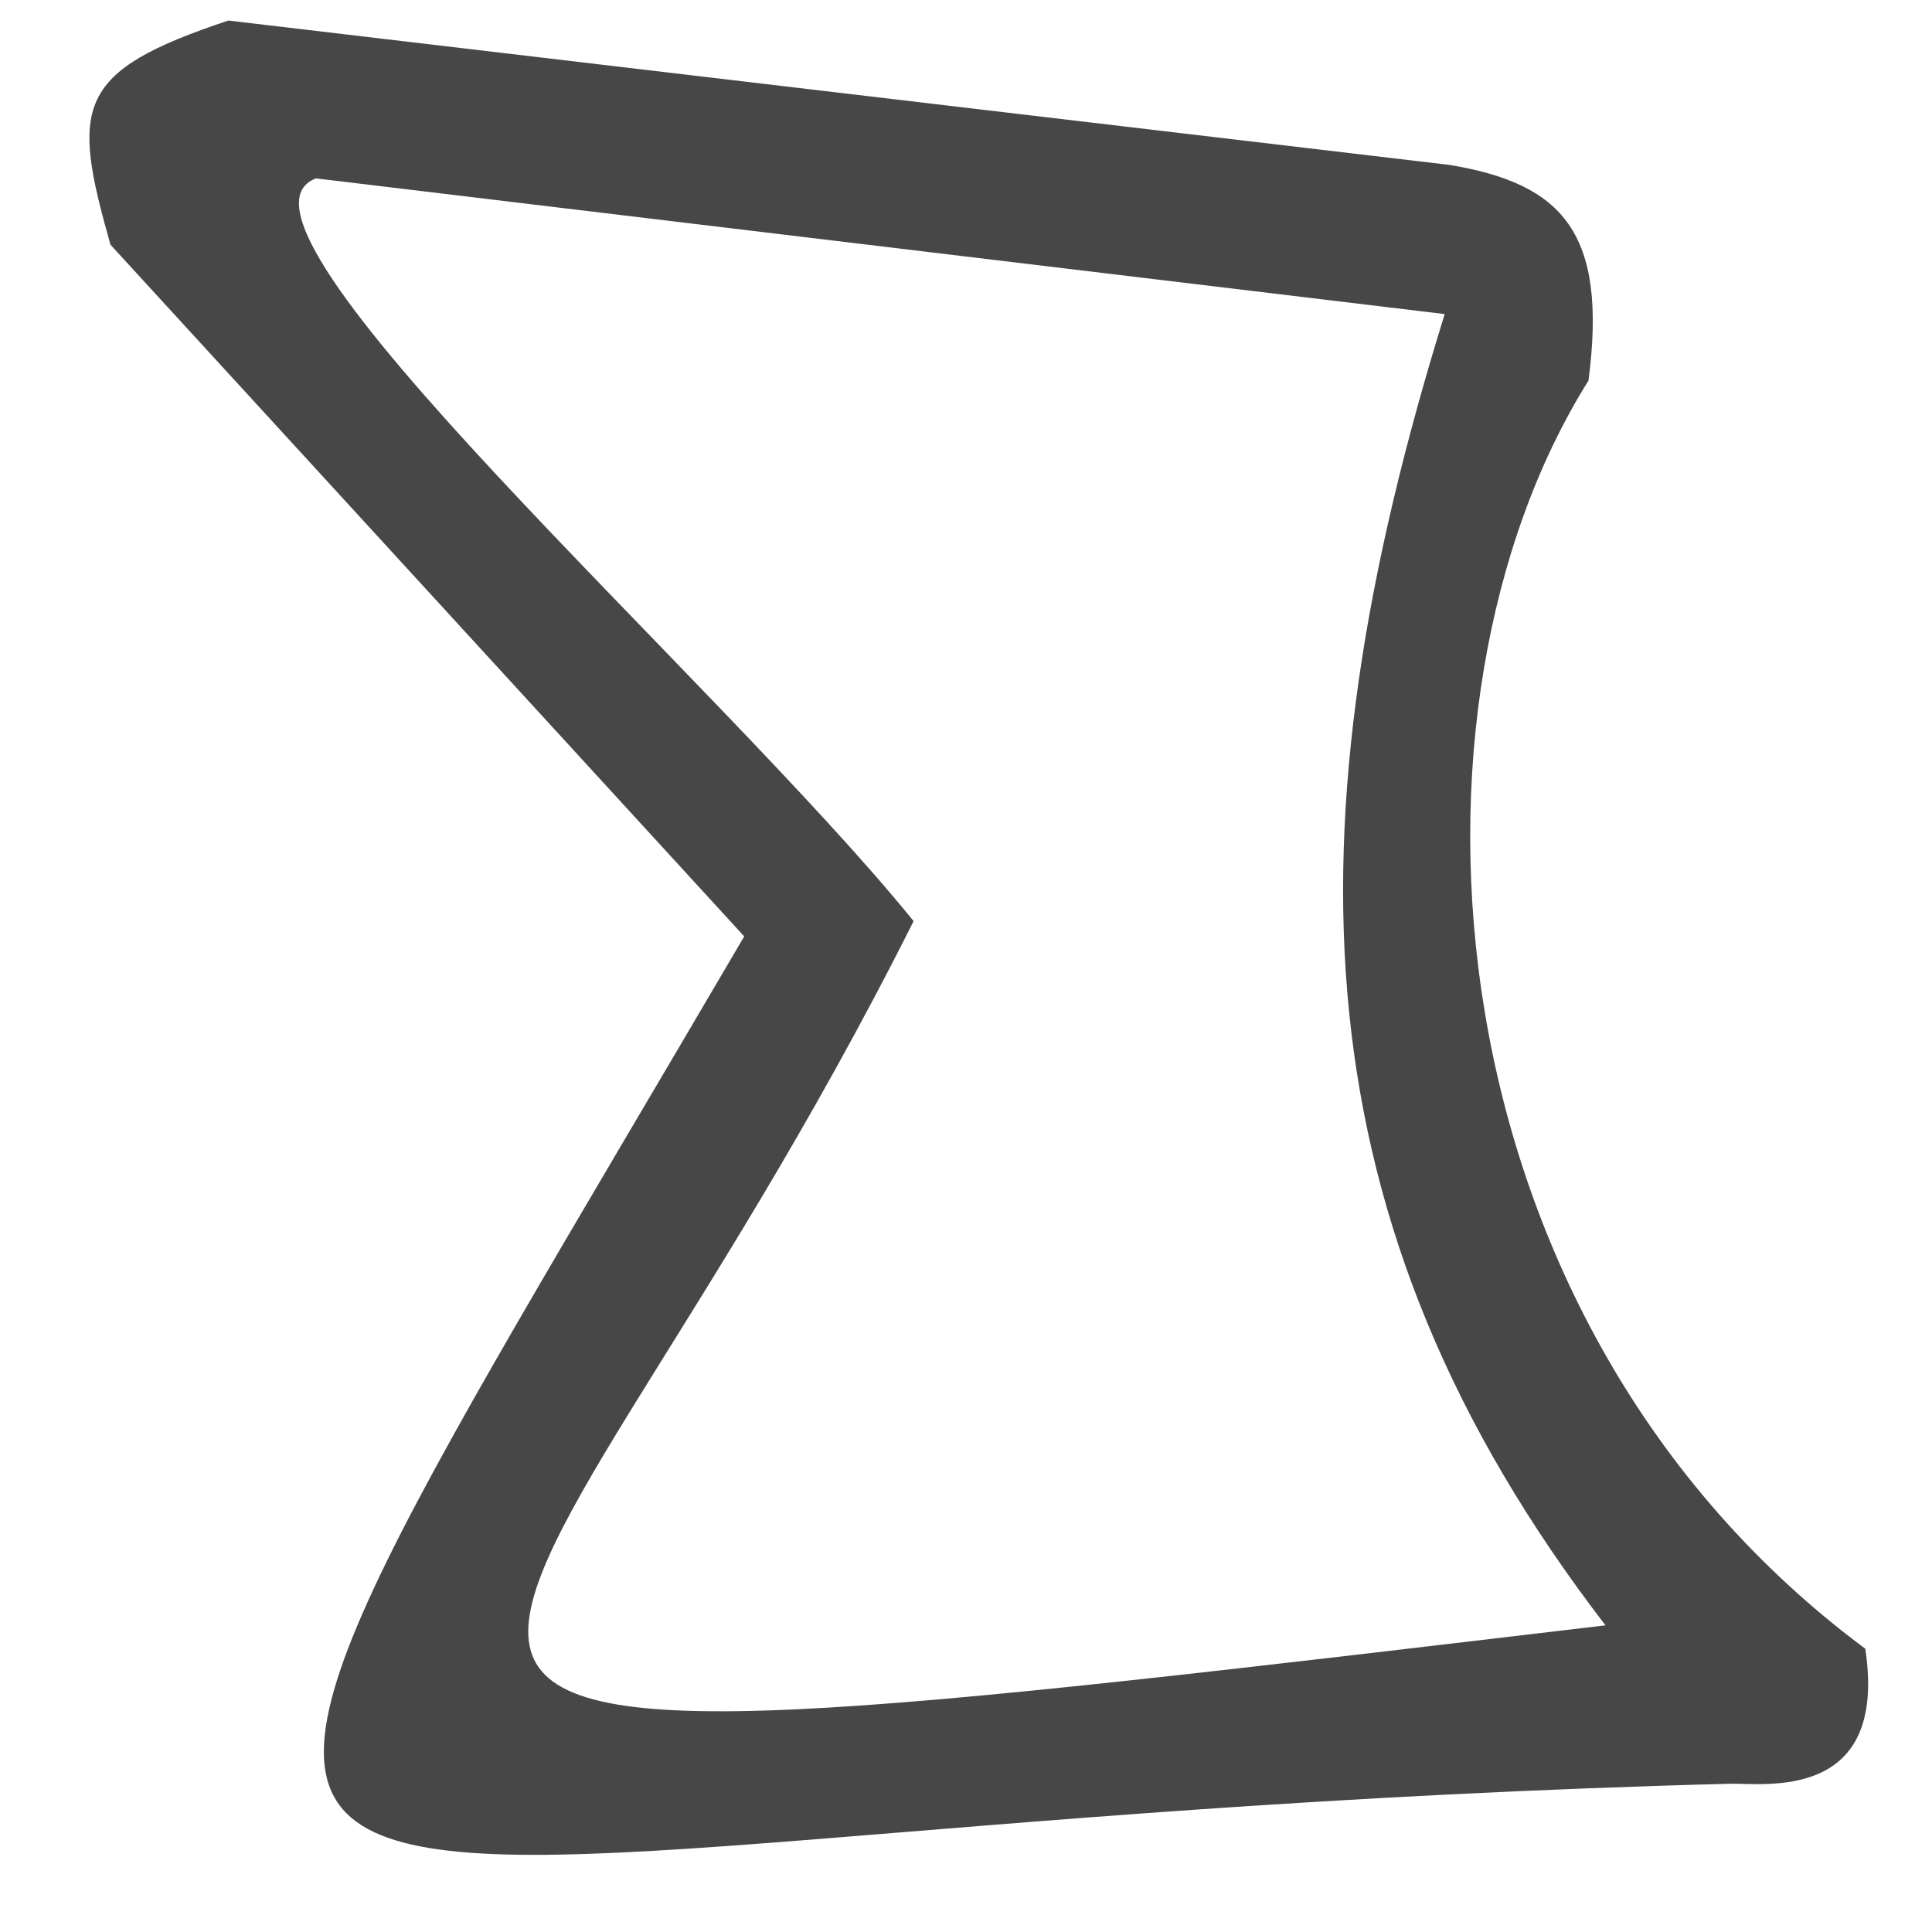
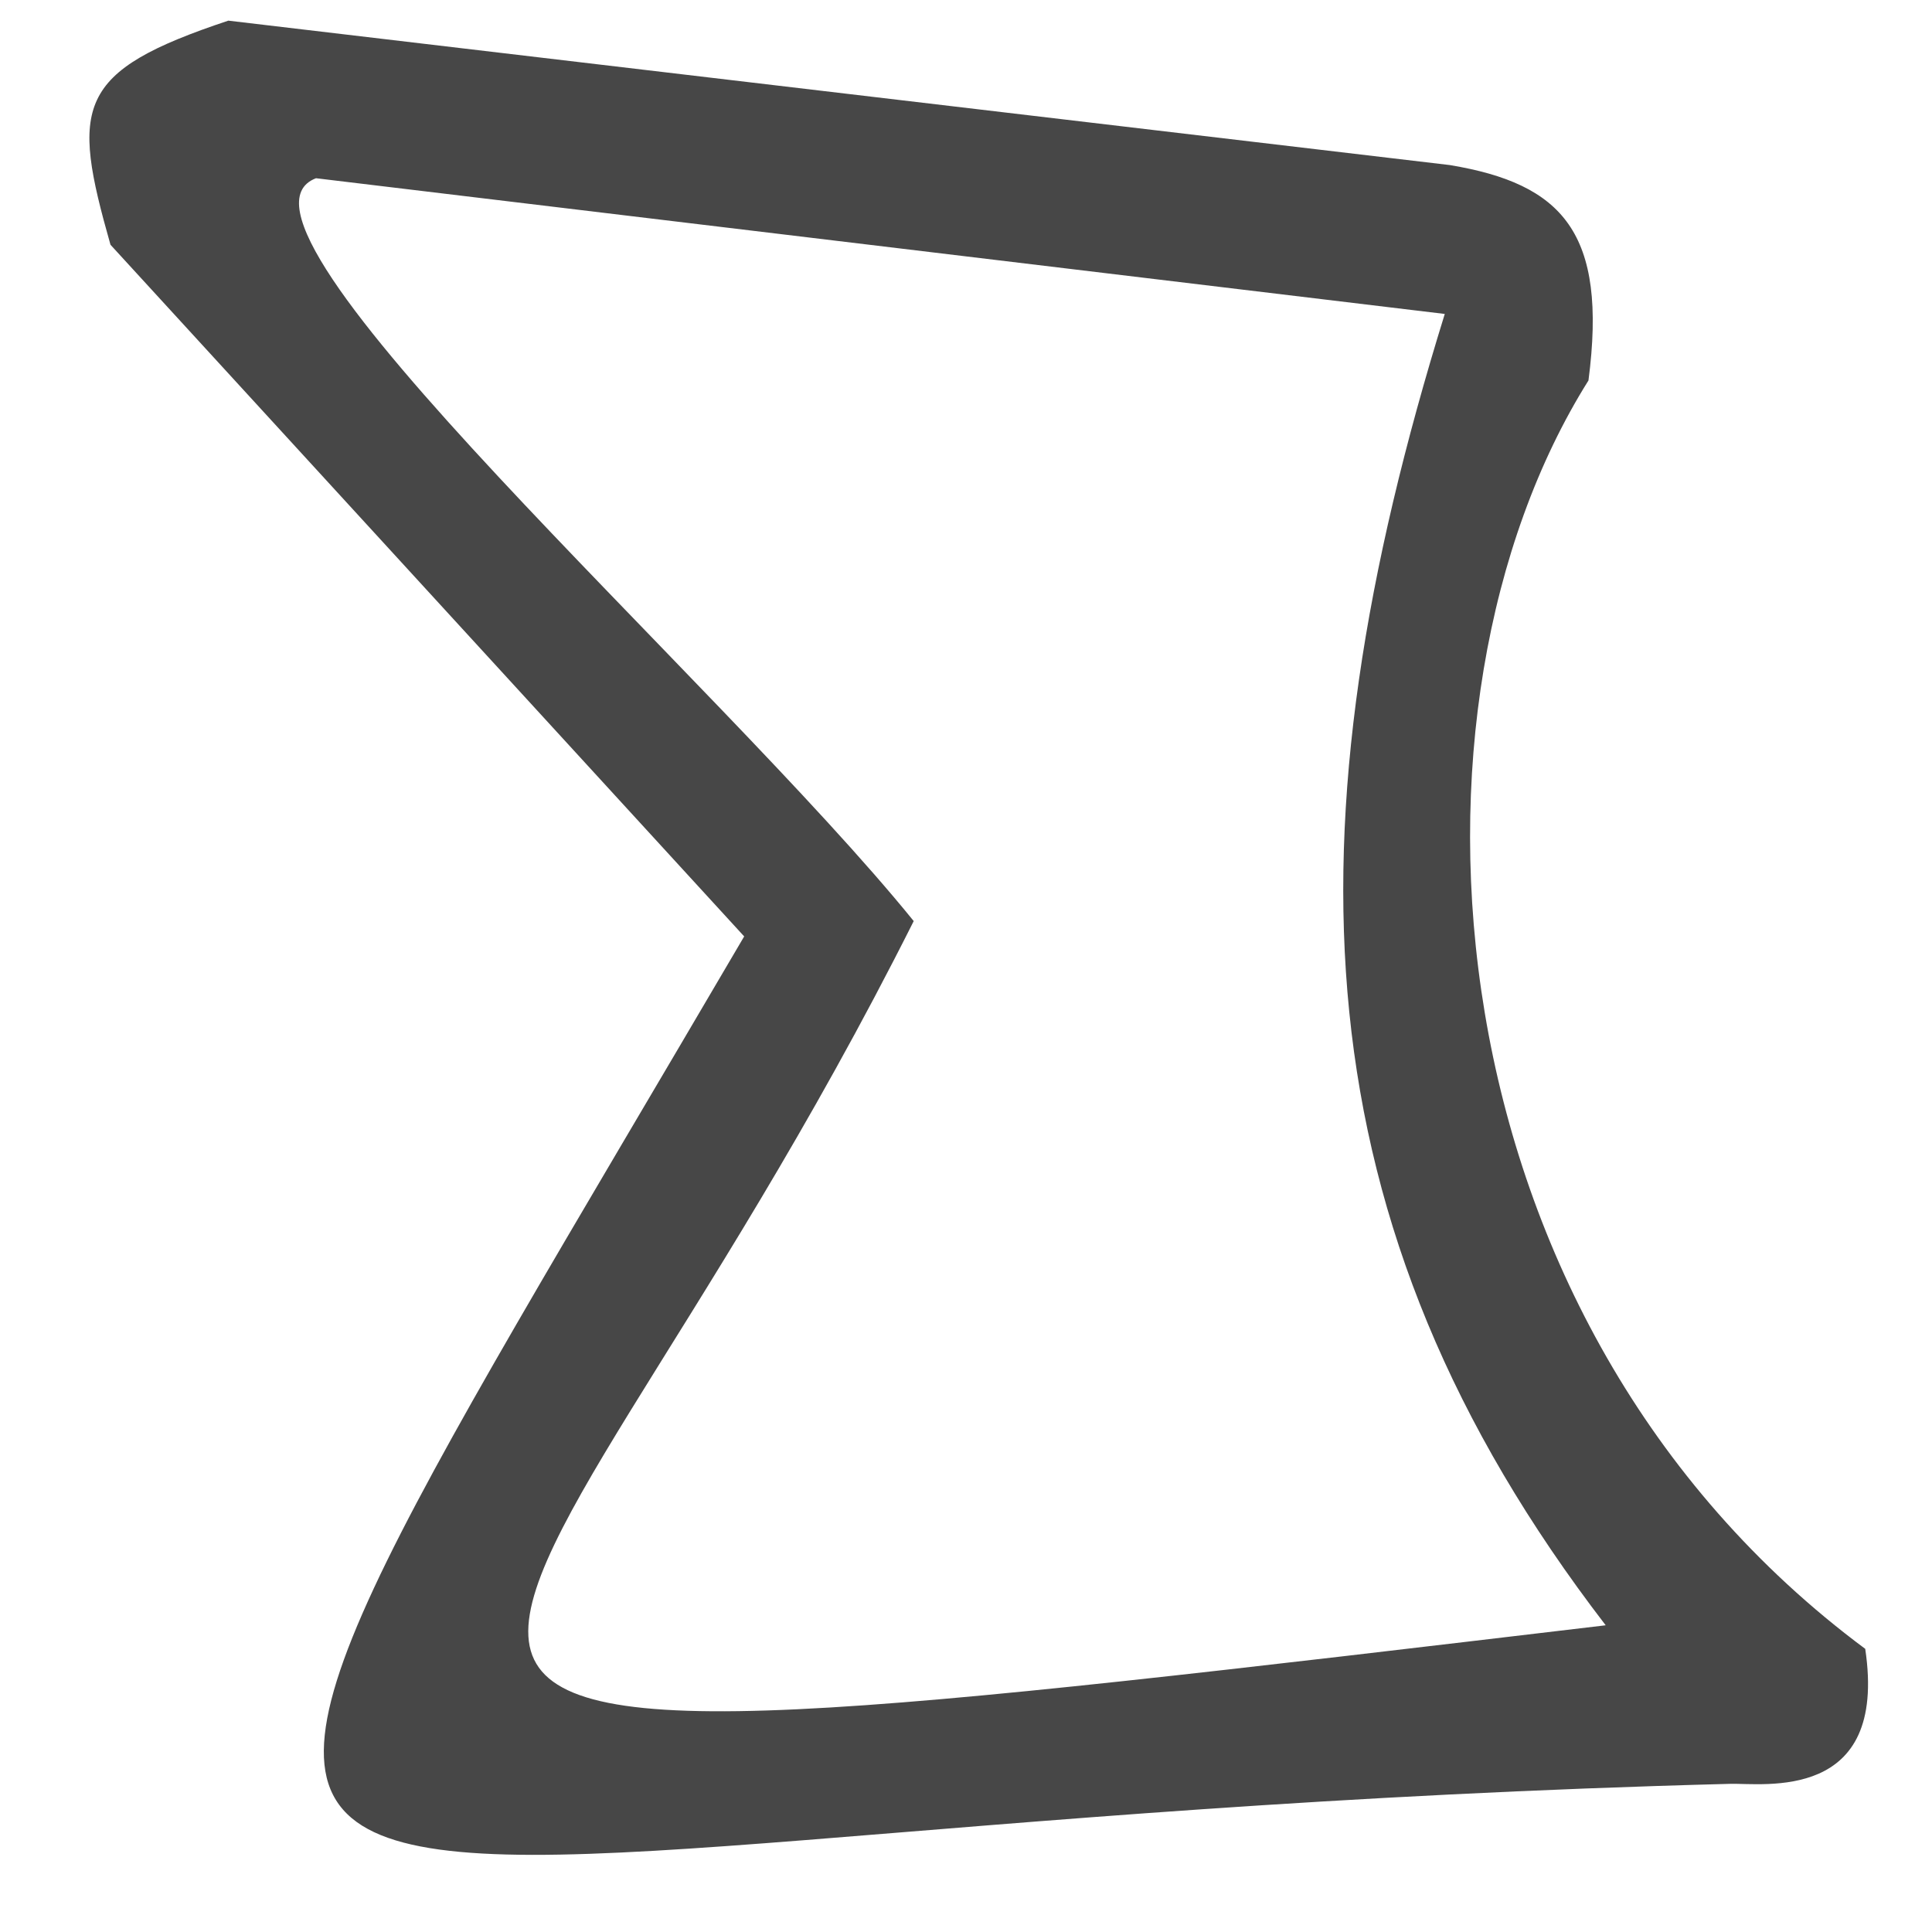
<svg width="16" height="16">
-   <g transform="matrix(0.9628026,0,0,0.9507184,-77.69482,-206.0008)" style="color:#000000;display:inline;fill:#474747" id="g38589">
-     <path d="m 94.36,219.993 c 0.166,-1.291 -0.226,-1.713 -1.192,-1.877 l -10.507,-1.258 c -1.319,0.444 -1.354,0.742 -1.014,1.953 l 5.451,6.025 c -6.139,10.605 -5.178,7.742 8.482,7.381 0.283,-0.008 1.36,0.165 1.161,-1.176 -3.8,-2.859 -4.131,-8.225 -2.38,-11.048 z m 0.147,10.844 c -13.062,1.569 -9.572,1.174 -5.952,-6.134 -1.68,-2.1 -6.148,-6.082 -5.141,-6.47 l 9.709,1.182 c -1.376,4.491 -1.277,7.916 1.383,11.422 z" id="rect3916" />
-   </g>
+   <path d="m 13.155,3.151 c 0.16,-1.228 -0.218,-1.629 -1.148,-1.784 l -10.116,-1.196 c -1.27,0.422 -1.303,0.706 -0.976,1.856 l 5.248,5.728 c -5.91,10.082 -4.986,7.36 8.166,7.018 0.272,-0.008 1.309,0.157 1.118,-1.118 -3.659,-2.718 -3.978,-7.82 -2.292,-10.504 z m 0.142,10.309 c -12.577,1.492 -9.216,1.116 -5.73,-5.832 -1.618,-1.997 -5.92,-5.783 -4.95,-6.152 l 9.348,1.124 c -1.324,4.27 -1.229,7.526 1.332,10.859 z" fill="#474747" />
</svg>
